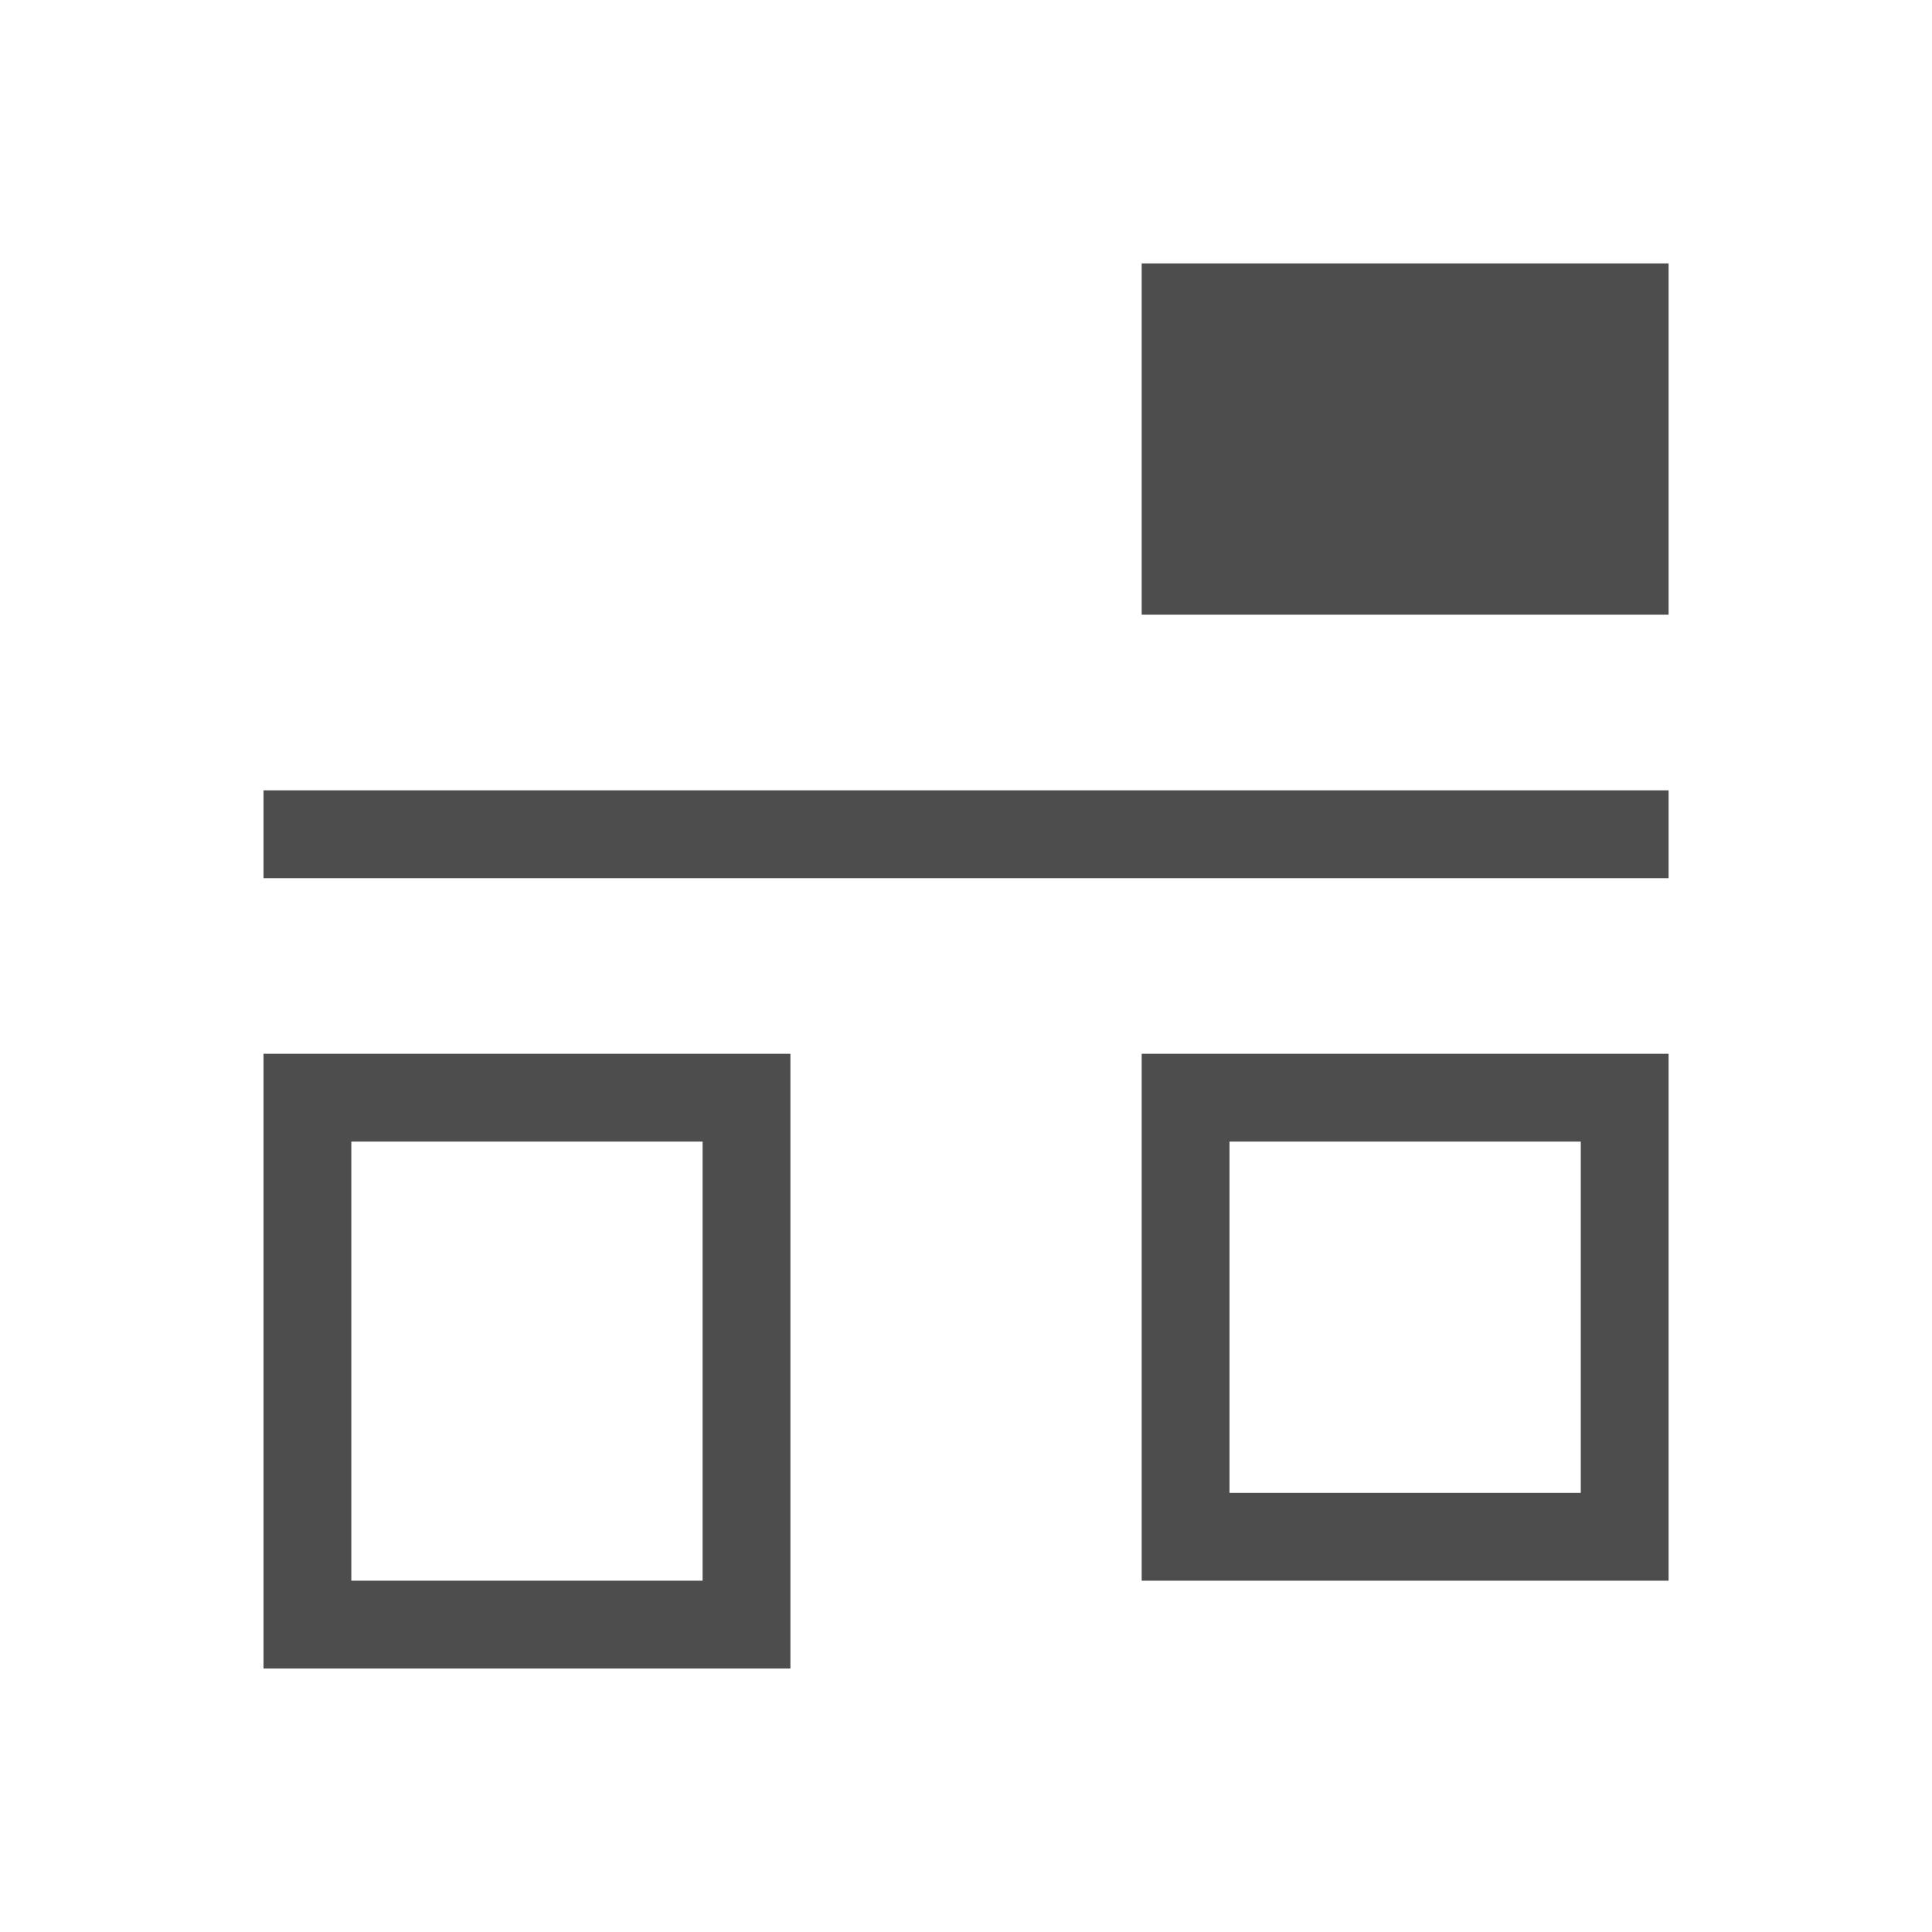
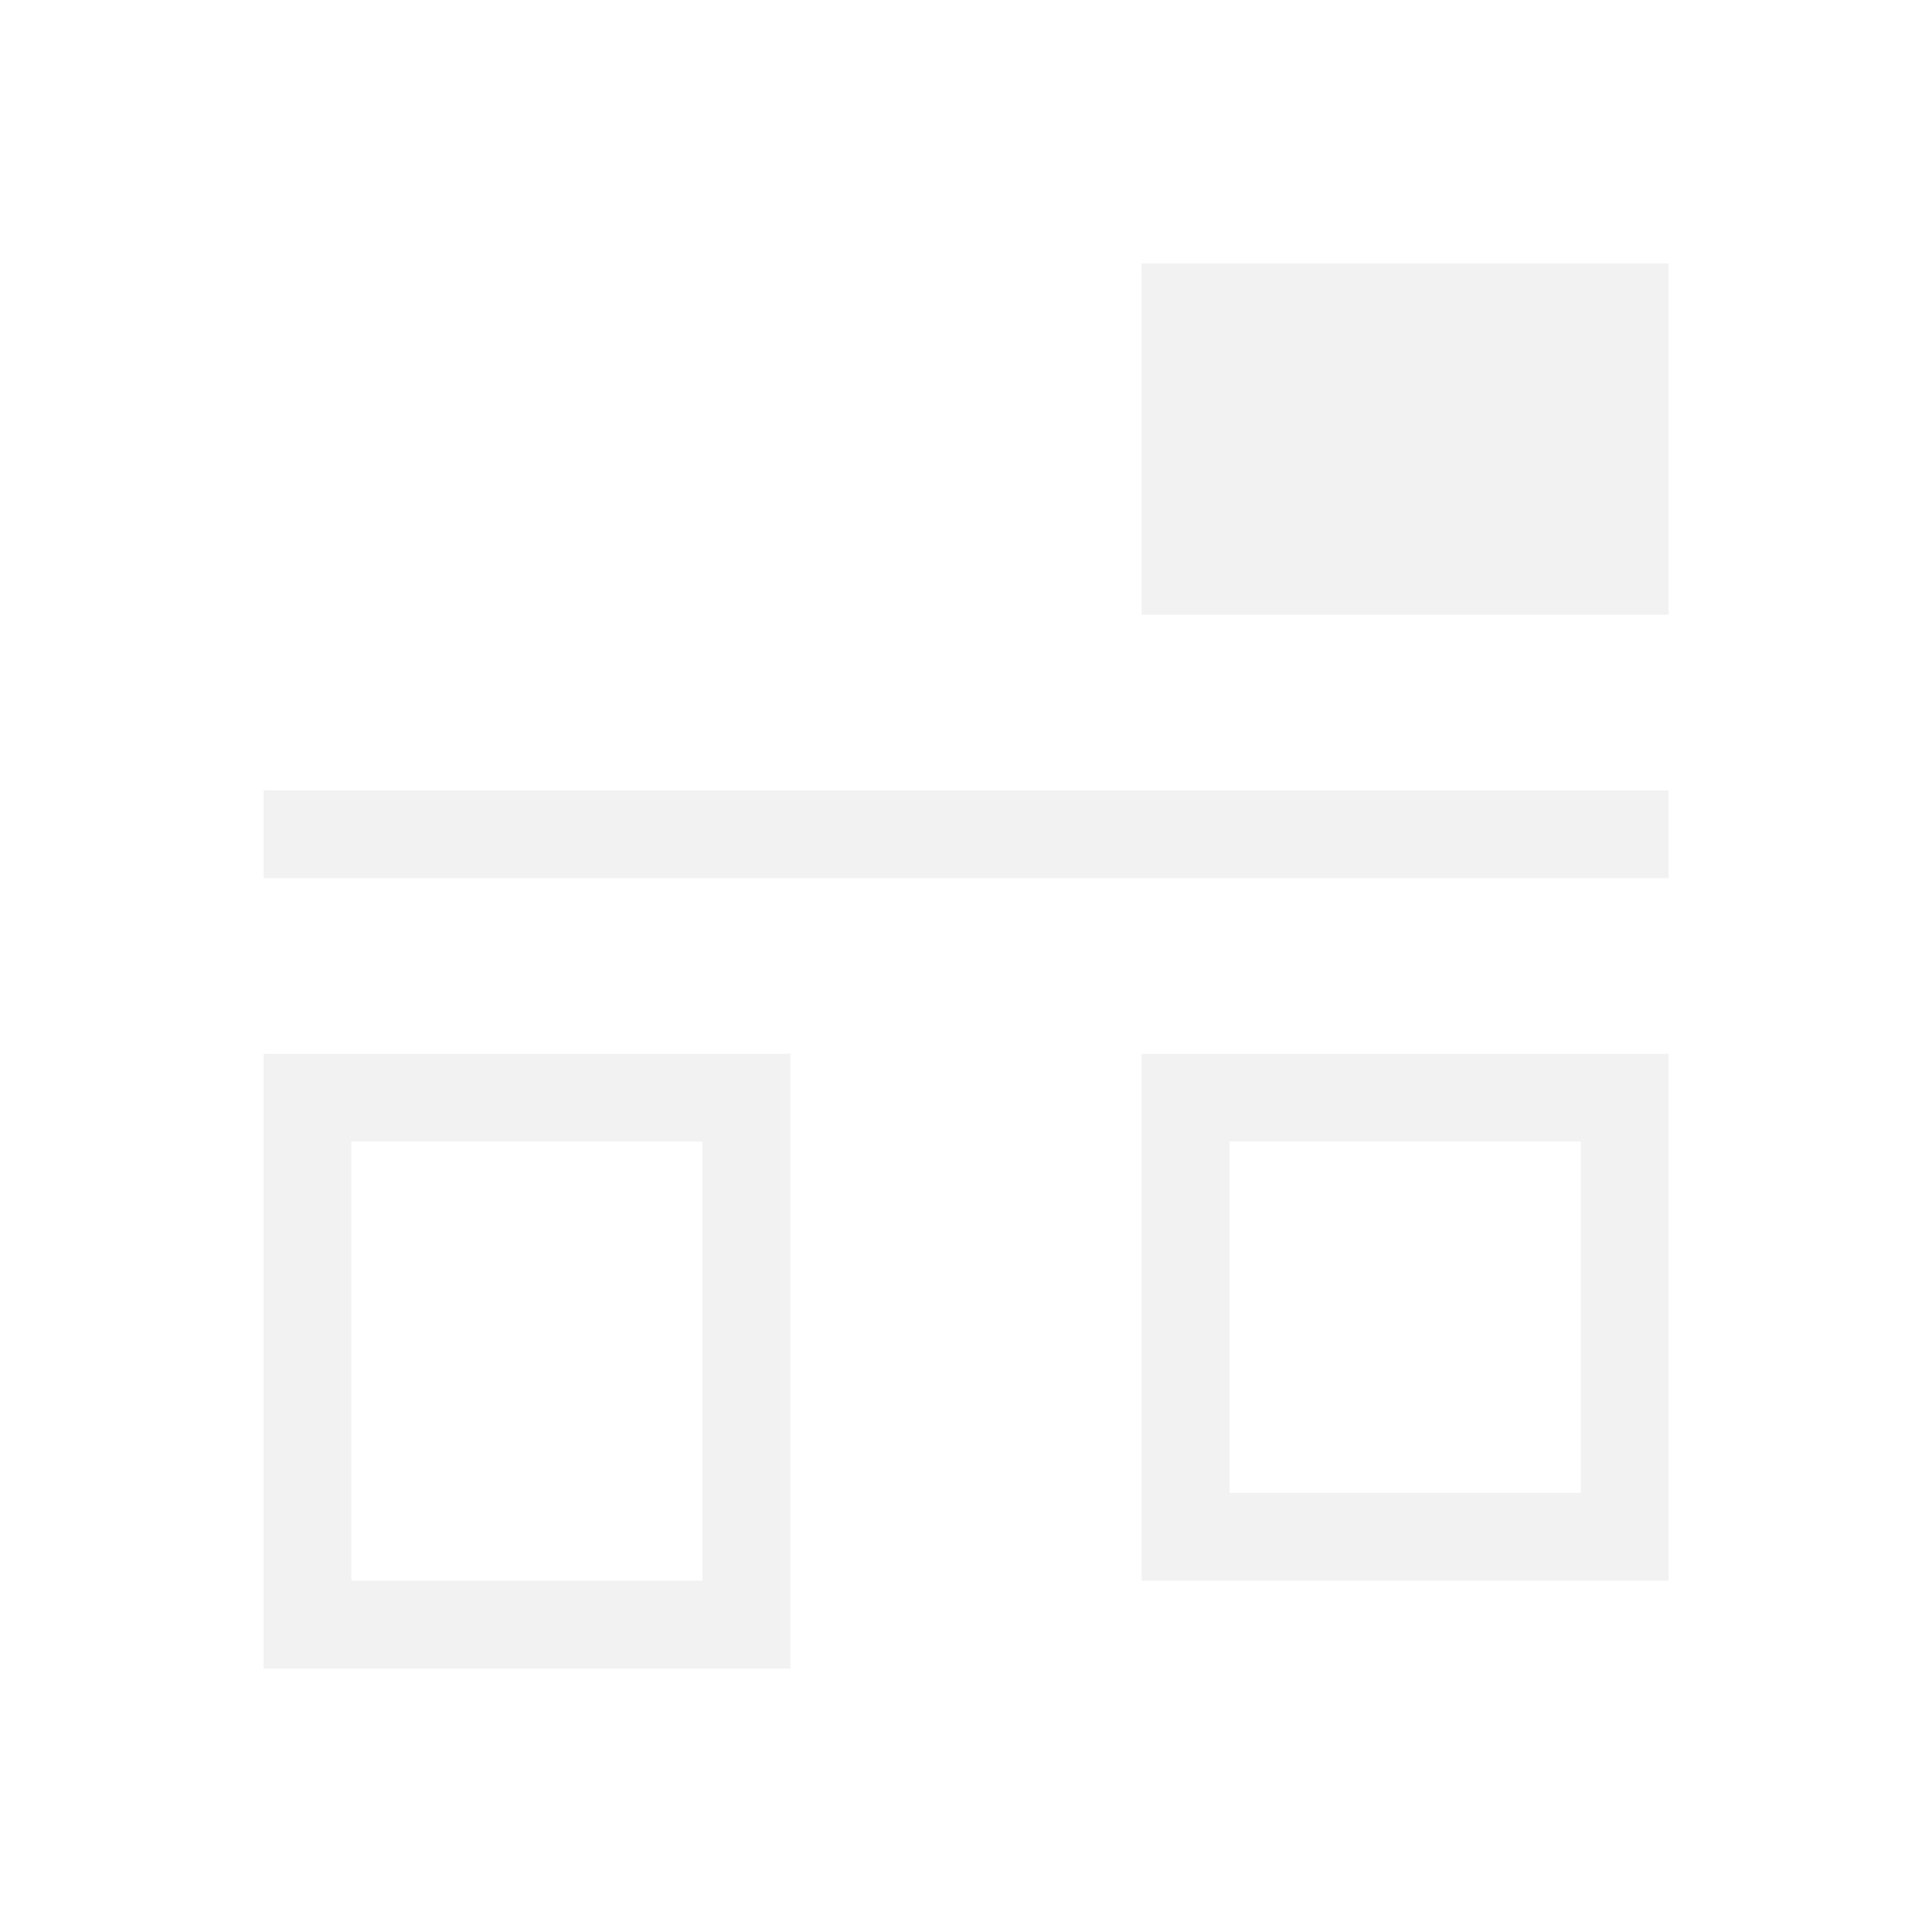
<svg xmlns="http://www.w3.org/2000/svg" width="22" height="22" id="svg3760" version="1.1">
  <defs id="defs3762" />
  <g id="layer1" transform="translate(-553.7225,-583.1193)">
-     <path style="opacity:1;fill:#4d4d4d;fill-opacity:1;stroke:none" d="m 572.723,586.119 0,1 0,3 -1,0 -5,0 0,-1 0,-3 z m 0,6 0,1 -16,0 0,-1 z m -10,3 0,1 0,6 -1,0 -5,0 0,-1 0,-6 z m 10,0 0,1 0,4 0,1 -1,0 -4,0 -1,0 0,-6 5,0 z m -11,1 -4,0 0,5 4,0 z m 10,0 -4,0 0,4 4,0 z" id="rect4165" />
+     <path style="opacity:1;fill:#f2f2f2;fill-opacity:1;stroke:none" d="m 572.723,586.119 0,1 0,3 -1,0 -5,0 0,-1 0,-3 z m 0,6 0,1 -16,0 0,-1 z m -10,3 0,1 0,6 -1,0 -5,0 0,-1 0,-6 z m 10,0 0,1 0,4 0,1 -1,0 -4,0 -1,0 0,-6 5,0 z m -11,1 -4,0 0,5 4,0 z m 10,0 -4,0 0,4 4,0 z" id="rect4165" />
  </g>
</svg>
